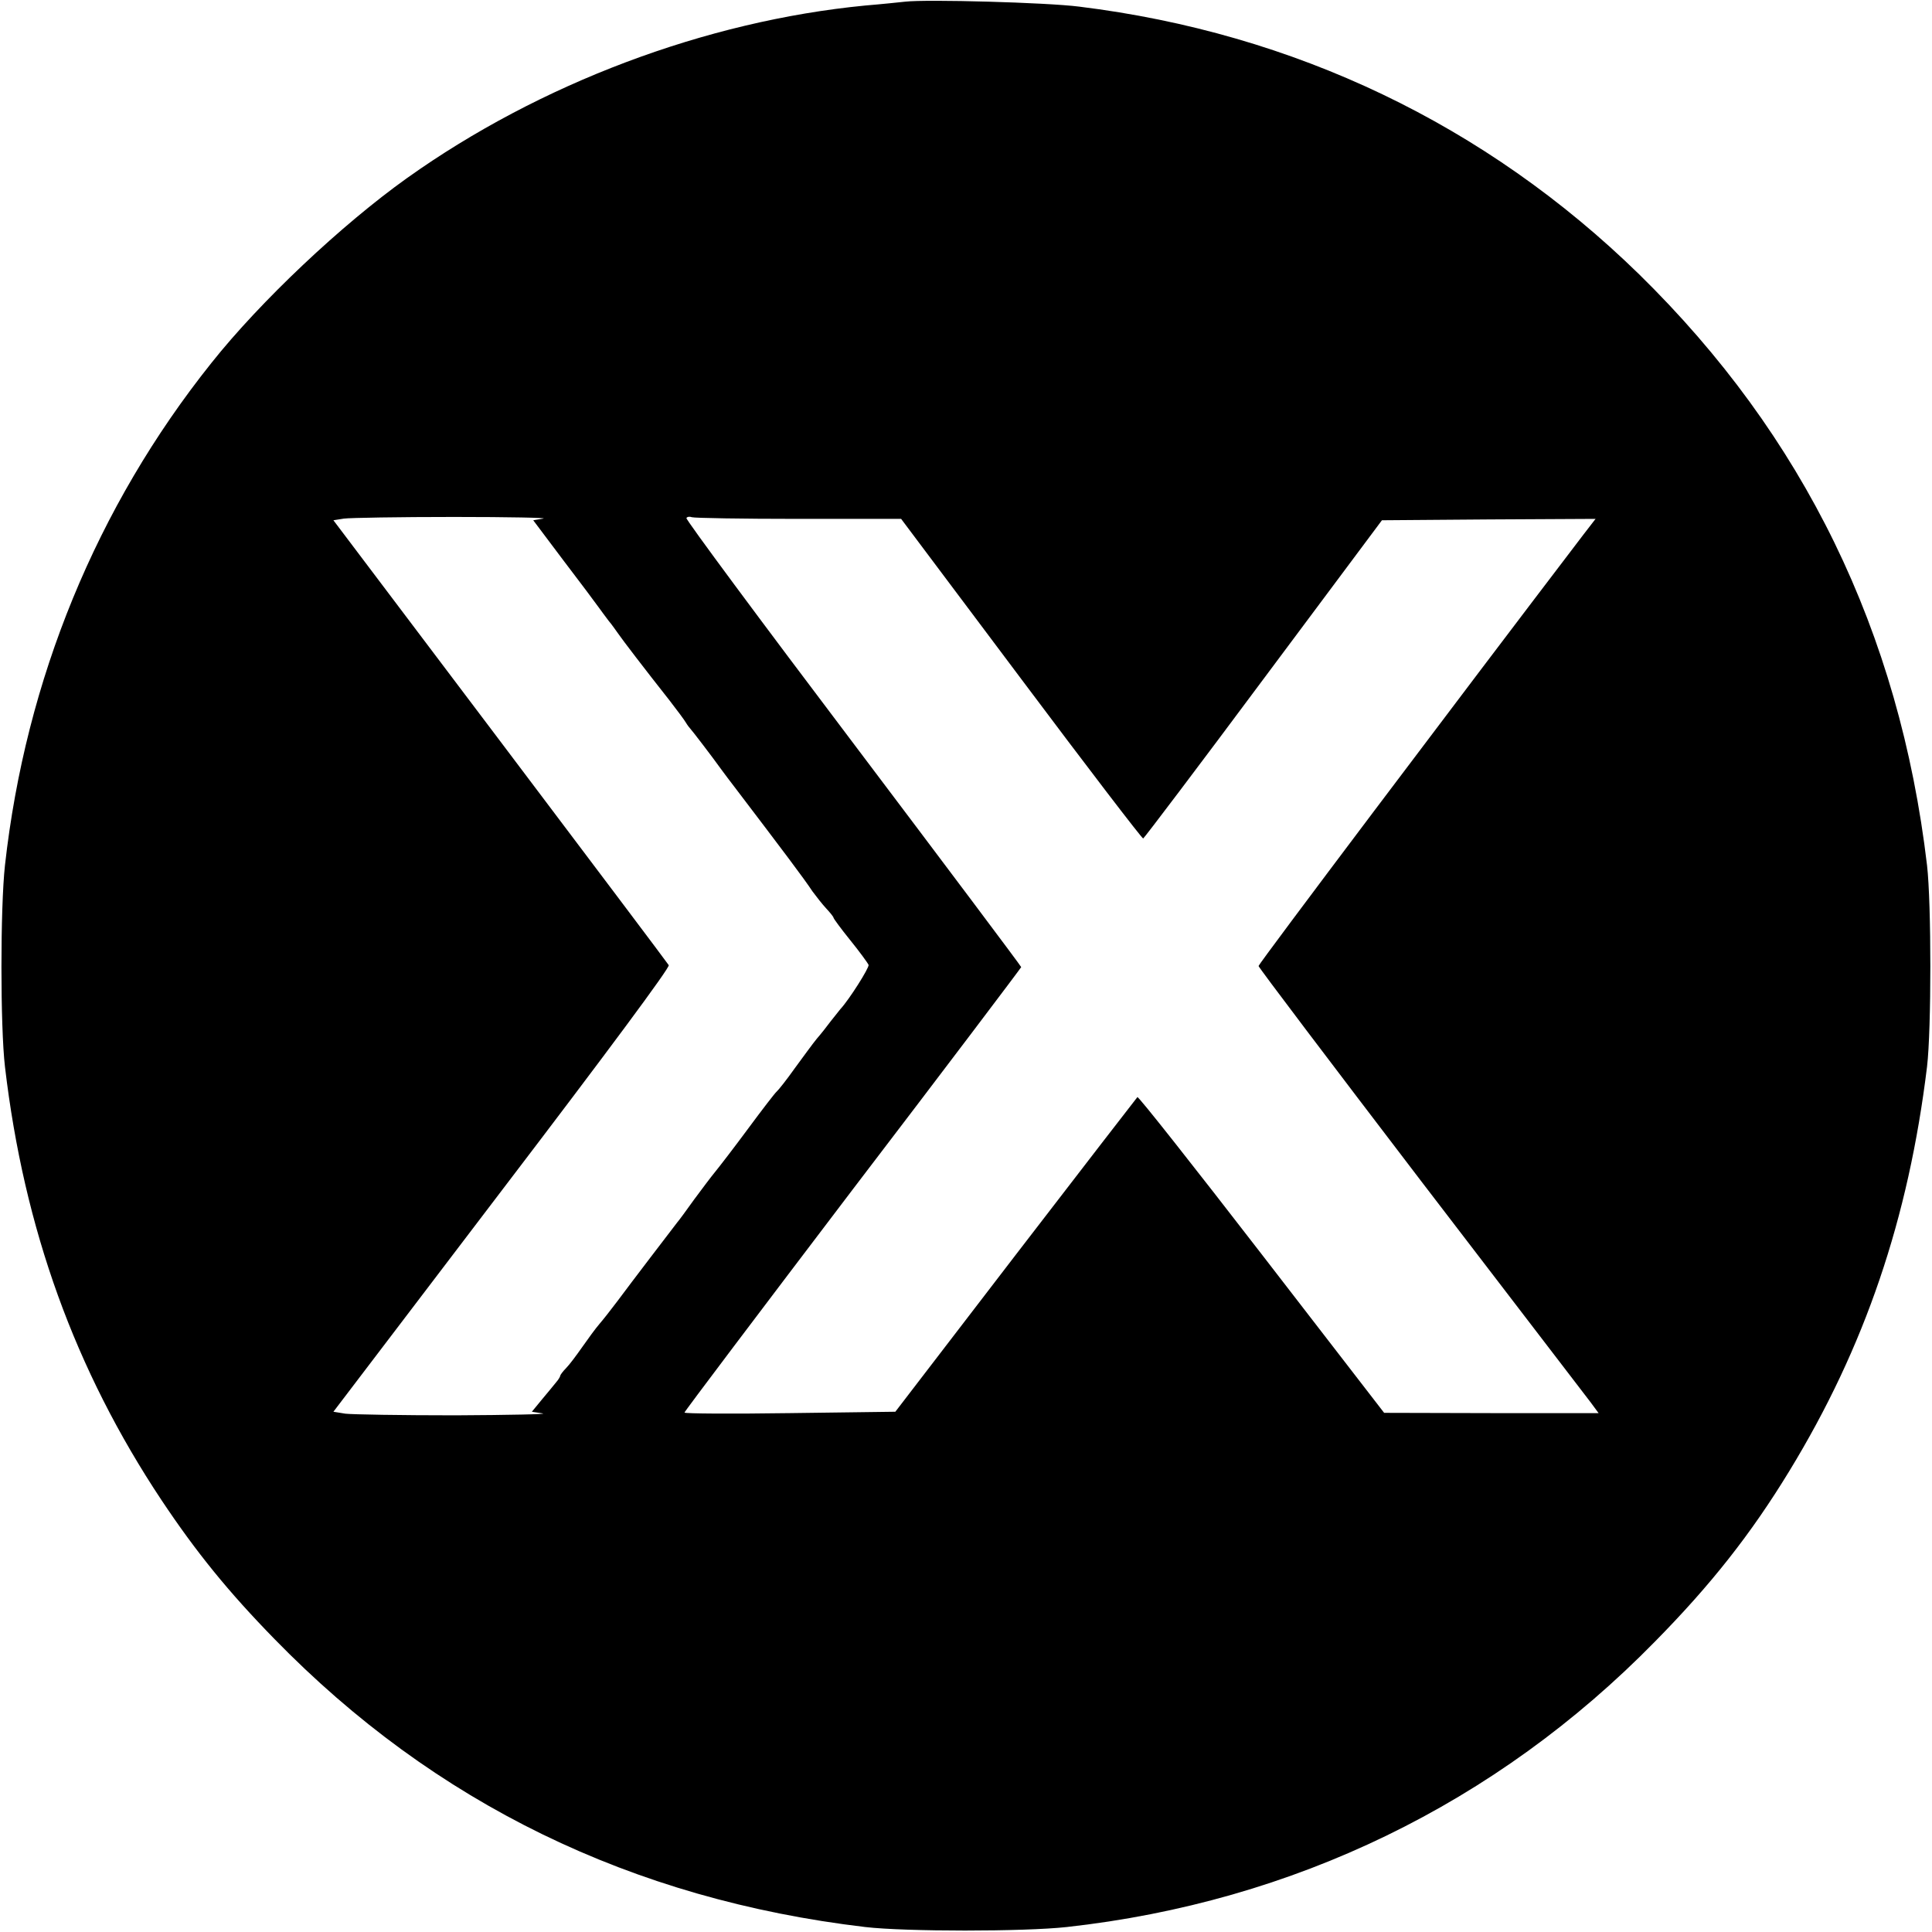
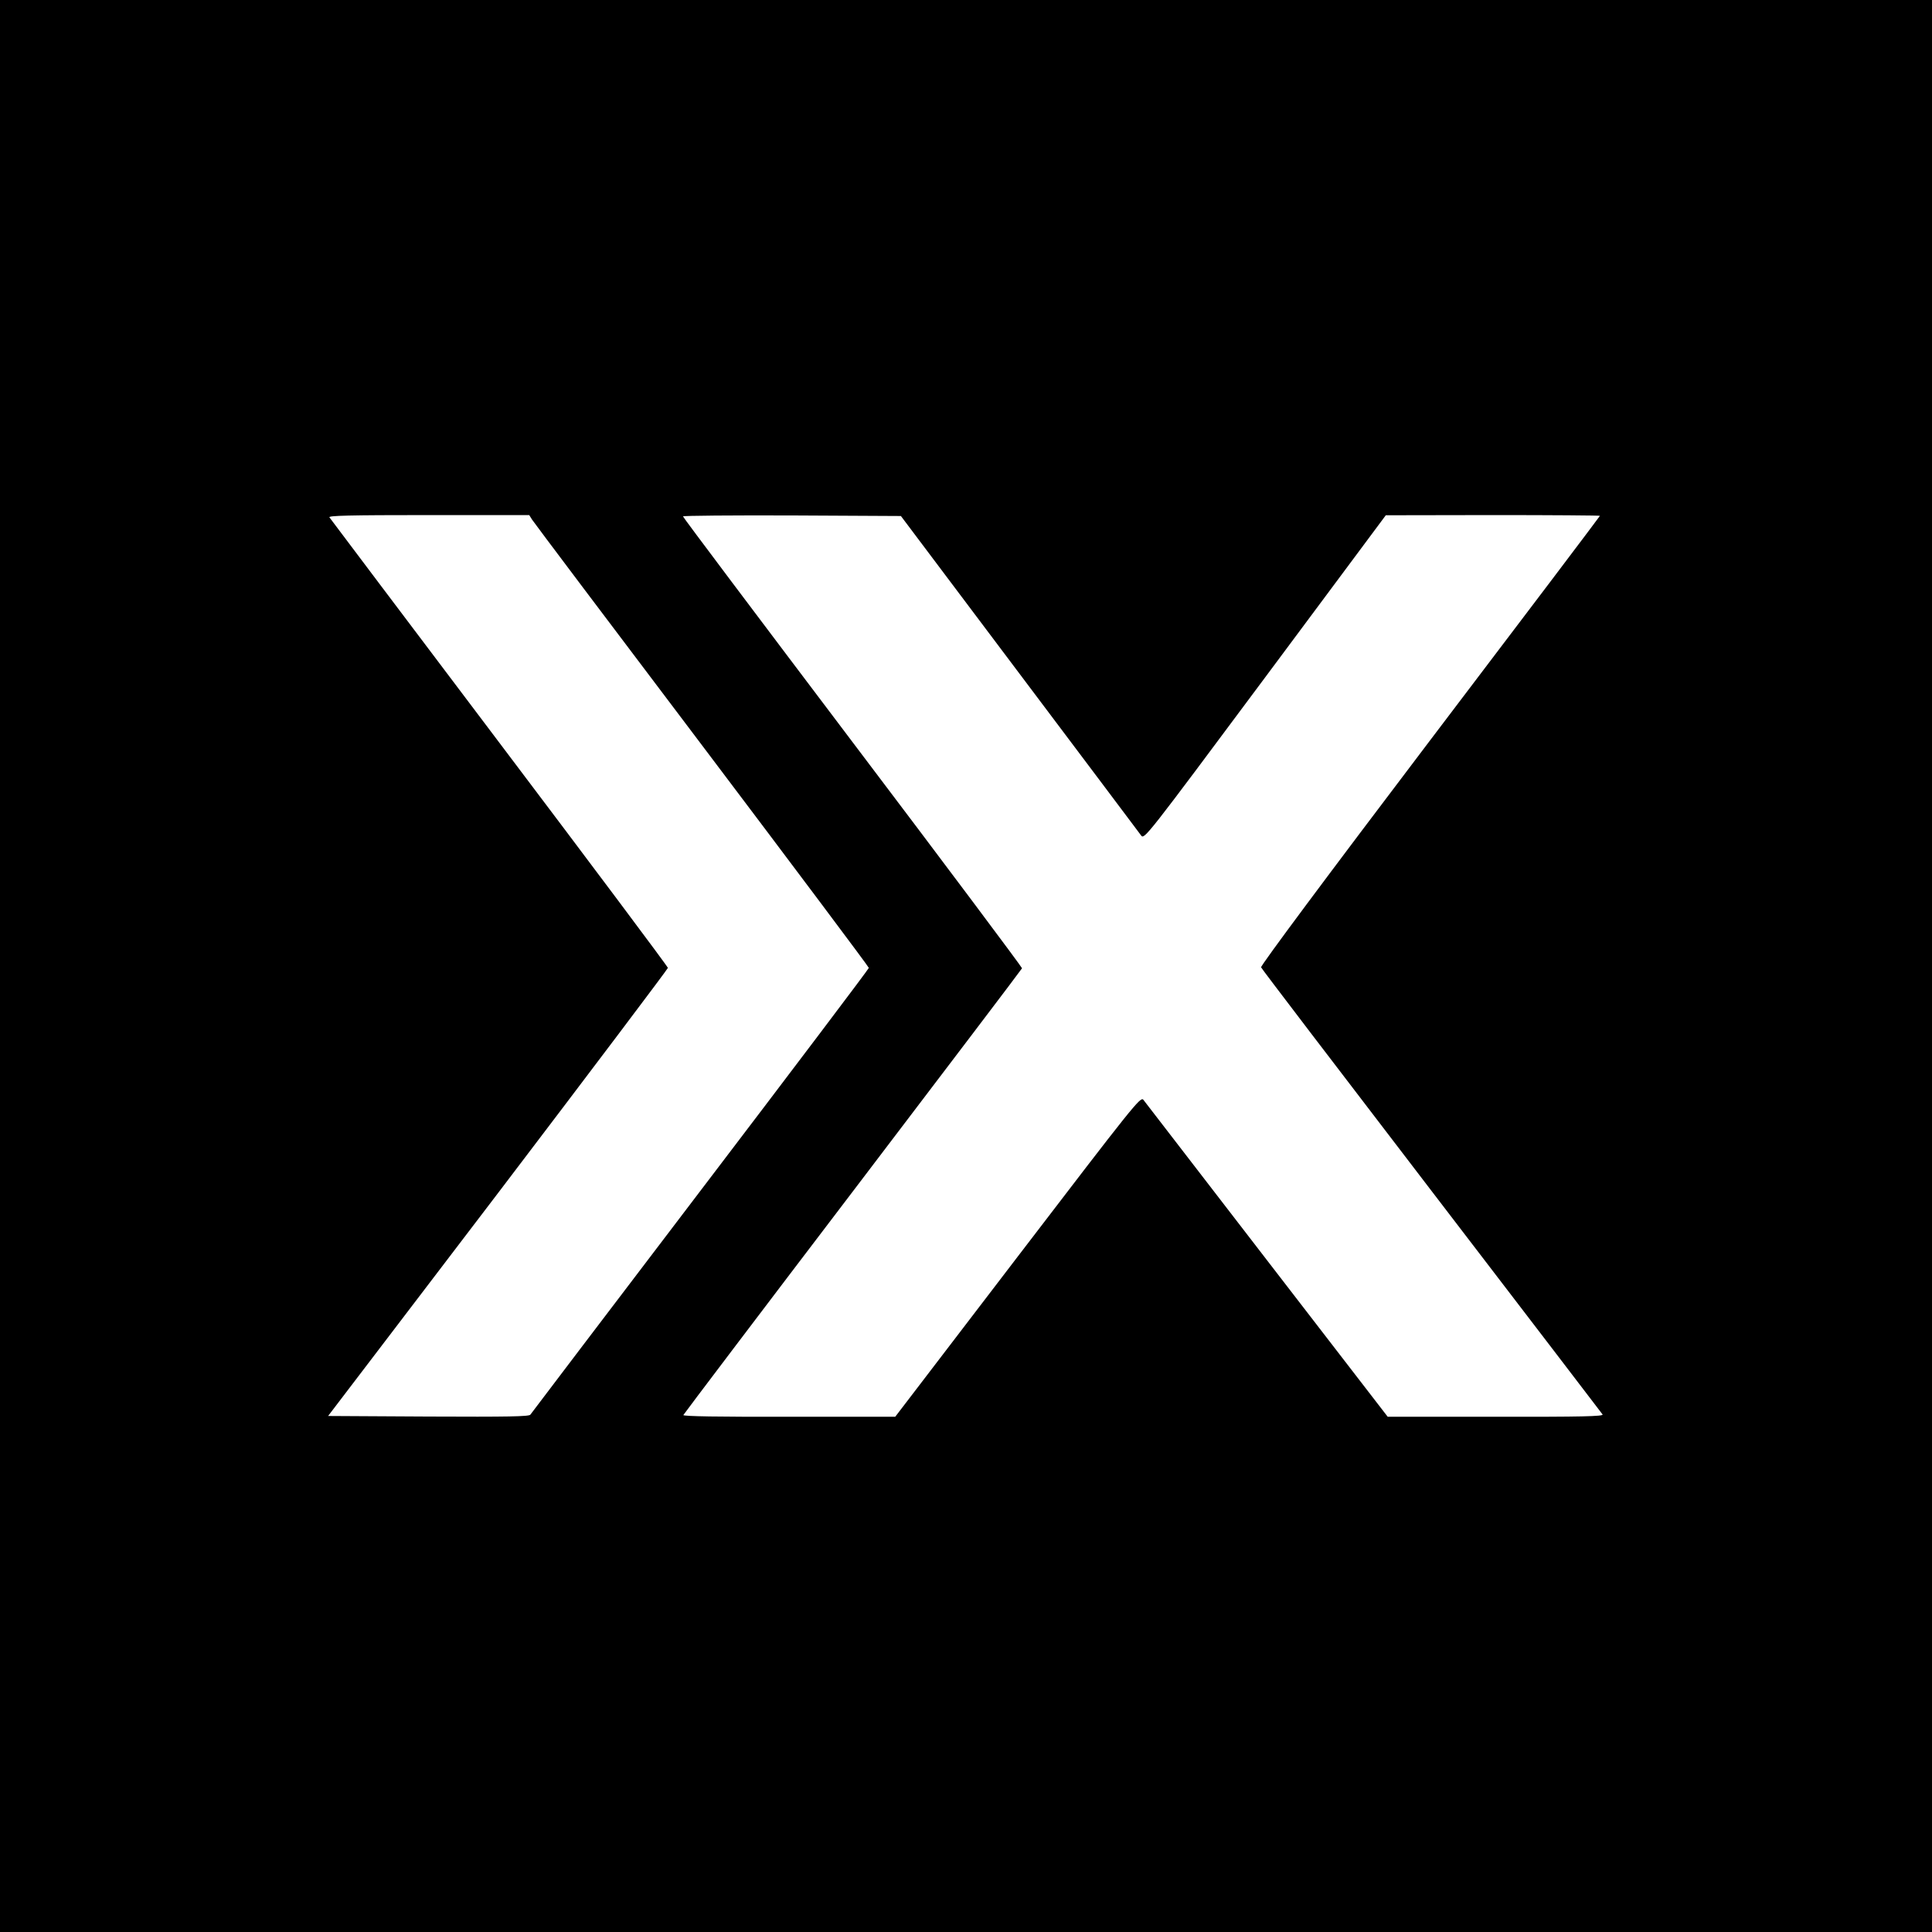
- <svg xmlns="http://www.w3.org/2000/svg" version="1.0" width="700pt" height="700pt" viewBox="0 0 700 700" preserveAspectRatio="xMidYMid meet">
-   <g transform="translate(0,700) scale(0.1,-0.1)" fill="#000000" stroke="none">
-     <path d="M3280 6994 c-19 -2 -84 -9 -145 -14 -578 -56 -1180 -283 -1660 -625 -237 -169 -531 -446 -709 -670 -416 -521 -673 -1147 -748 -1820 -17 -154 -17 -585 0 -730 69 -588 254 -1099 567 -1570 126 -189 242 -332 410 -504 580 -595 1295 -943 2140 -1043 145 -17 576 -17 730 0 822 91 1556 447 2131 1034 203 206 348 390 487 618 274 449 432 915 499 1465 16 135 16 591 0 730 -100 846 -447 1557 -1043 2141 -555 542 -1249 874 -2029 970 -117 15 -553 27 -630 18z m-1312 -1873 l-36 -6 109 -145 c61 -80 118 -156 127 -169 9 -13 26 -35 37 -50 12 -14 27 -36 35 -47 15 -22 96 -128 186 -242 27 -35 54 -71 59 -80 6 -10 13 -19 16 -22 5 -5 76 -97 114 -150 11 -15 32 -43 46 -61 178 -234 252 -332 283 -379 14 -19 36 -47 50 -62 14 -15 26 -30 26 -33 0 -3 27 -40 61 -82 34 -42 63 -82 66 -89 3 -10 -71 -127 -102 -160 -5 -6 -21 -26 -35 -44 -14 -19 -37 -48 -51 -64 -14 -17 -49 -65 -79 -106 -29 -41 -59 -79 -66 -85 -6 -5 -53 -66 -104 -135 -51 -69 -105 -139 -119 -156 -14 -17 -48 -62 -76 -100 -27 -38 -55 -76 -62 -84 -20 -26 -170 -222 -215 -283 -24 -32 -54 -70 -67 -85 -13 -15 -40 -52 -61 -82 -21 -30 -47 -65 -59 -77 -12 -12 -21 -25 -21 -27 0 -3 -6 -14 -14 -23 -8 -10 -31 -38 -52 -63 l-37 -45 39 -6 c22 -3 -121 -6 -316 -7 -195 0 -375 3 -399 6 l-43 7 611 803 c382 501 609 807 604 815 -4 7 -279 372 -611 812 l-604 800 38 6 c22 3 201 6 399 6 198 0 344 -3 323 -6z m925 -1 l372 0 435 -580 c239 -319 438 -579 442 -578 4 2 201 262 436 578 l429 575 387 3 387 2 -44 -57 c-449 -589 -1177 -1555 -1177 -1563 0 -5 265 -355 588 -778 323 -422 601 -784 616 -804 l28 -38 -388 0 -389 1 -444 575 c-244 316 -446 572 -450 569 -3 -3 -202 -261 -442 -573 l-435 -567 -382 -5 c-210 -3 -382 -2 -382 2 0 4 275 368 610 809 336 440 610 803 610 805 0 3 -274 368 -609 812 -335 443 -607 810 -604 815 3 5 12 6 20 3 8 -3 182 -6 386 -6z" />
+ <svg xmlns="http://www.w3.org/2000/svg" version="1.0" width="1024pt" height="1024pt" viewBox="0 0 1024 1024" preserveAspectRatio="xMidYMid meet">
+   <g transform="translate(0,1024) scale(0.1,-0.1)" fill="#000000" stroke="none">
+     <path d="M0 5120 l0 -5120 5120 0 5120 0 0 5120 0 5120 -5120 0 -5120 0 0 -5120z m2820 2366 c8 -13 413 -551 900 -1195 487 -645 885 -1176 885 -1181 0 -5 -402 -537 -893 -1182 -491 -645 -896 -1179 -901 -1186 -6 -10 -120 -12 -540 -10 l-532 3 901 1182 c495 651 900 1188 900 1193 0 6 -402 543 -893 1193 -491 650 -896 1188 -901 1195 -6 9 102 12 526 12 l533 0 15 -24z m2583 -816 c345 -459 636 -845 645 -858 17 -22 22 -16 657 837 l640 860 568 1 c312 0 567 -2 567 -4 0 -2 -405 -538 -901 -1191 -543 -716 -898 -1193 -895 -1202 3 -8 410 -541 904 -1186 494 -645 902 -1178 906 -1184 6 -10 -110 -13 -566 -12 l-573 0 -640 830 c-352 457 -647 839 -655 850 -15 18 -50 -26 -665 -830 l-650 -850 -563 0 c-370 -1 -563 2 -560 9 2 5 406 539 898 1185 492 647 896 1179 897 1183 1 4 -402 543 -897 1197 -495 655 -900 1193 -900 1198 0 4 260 6 578 5 l577 -3 628 -835z" />
  </g>
</svg>
